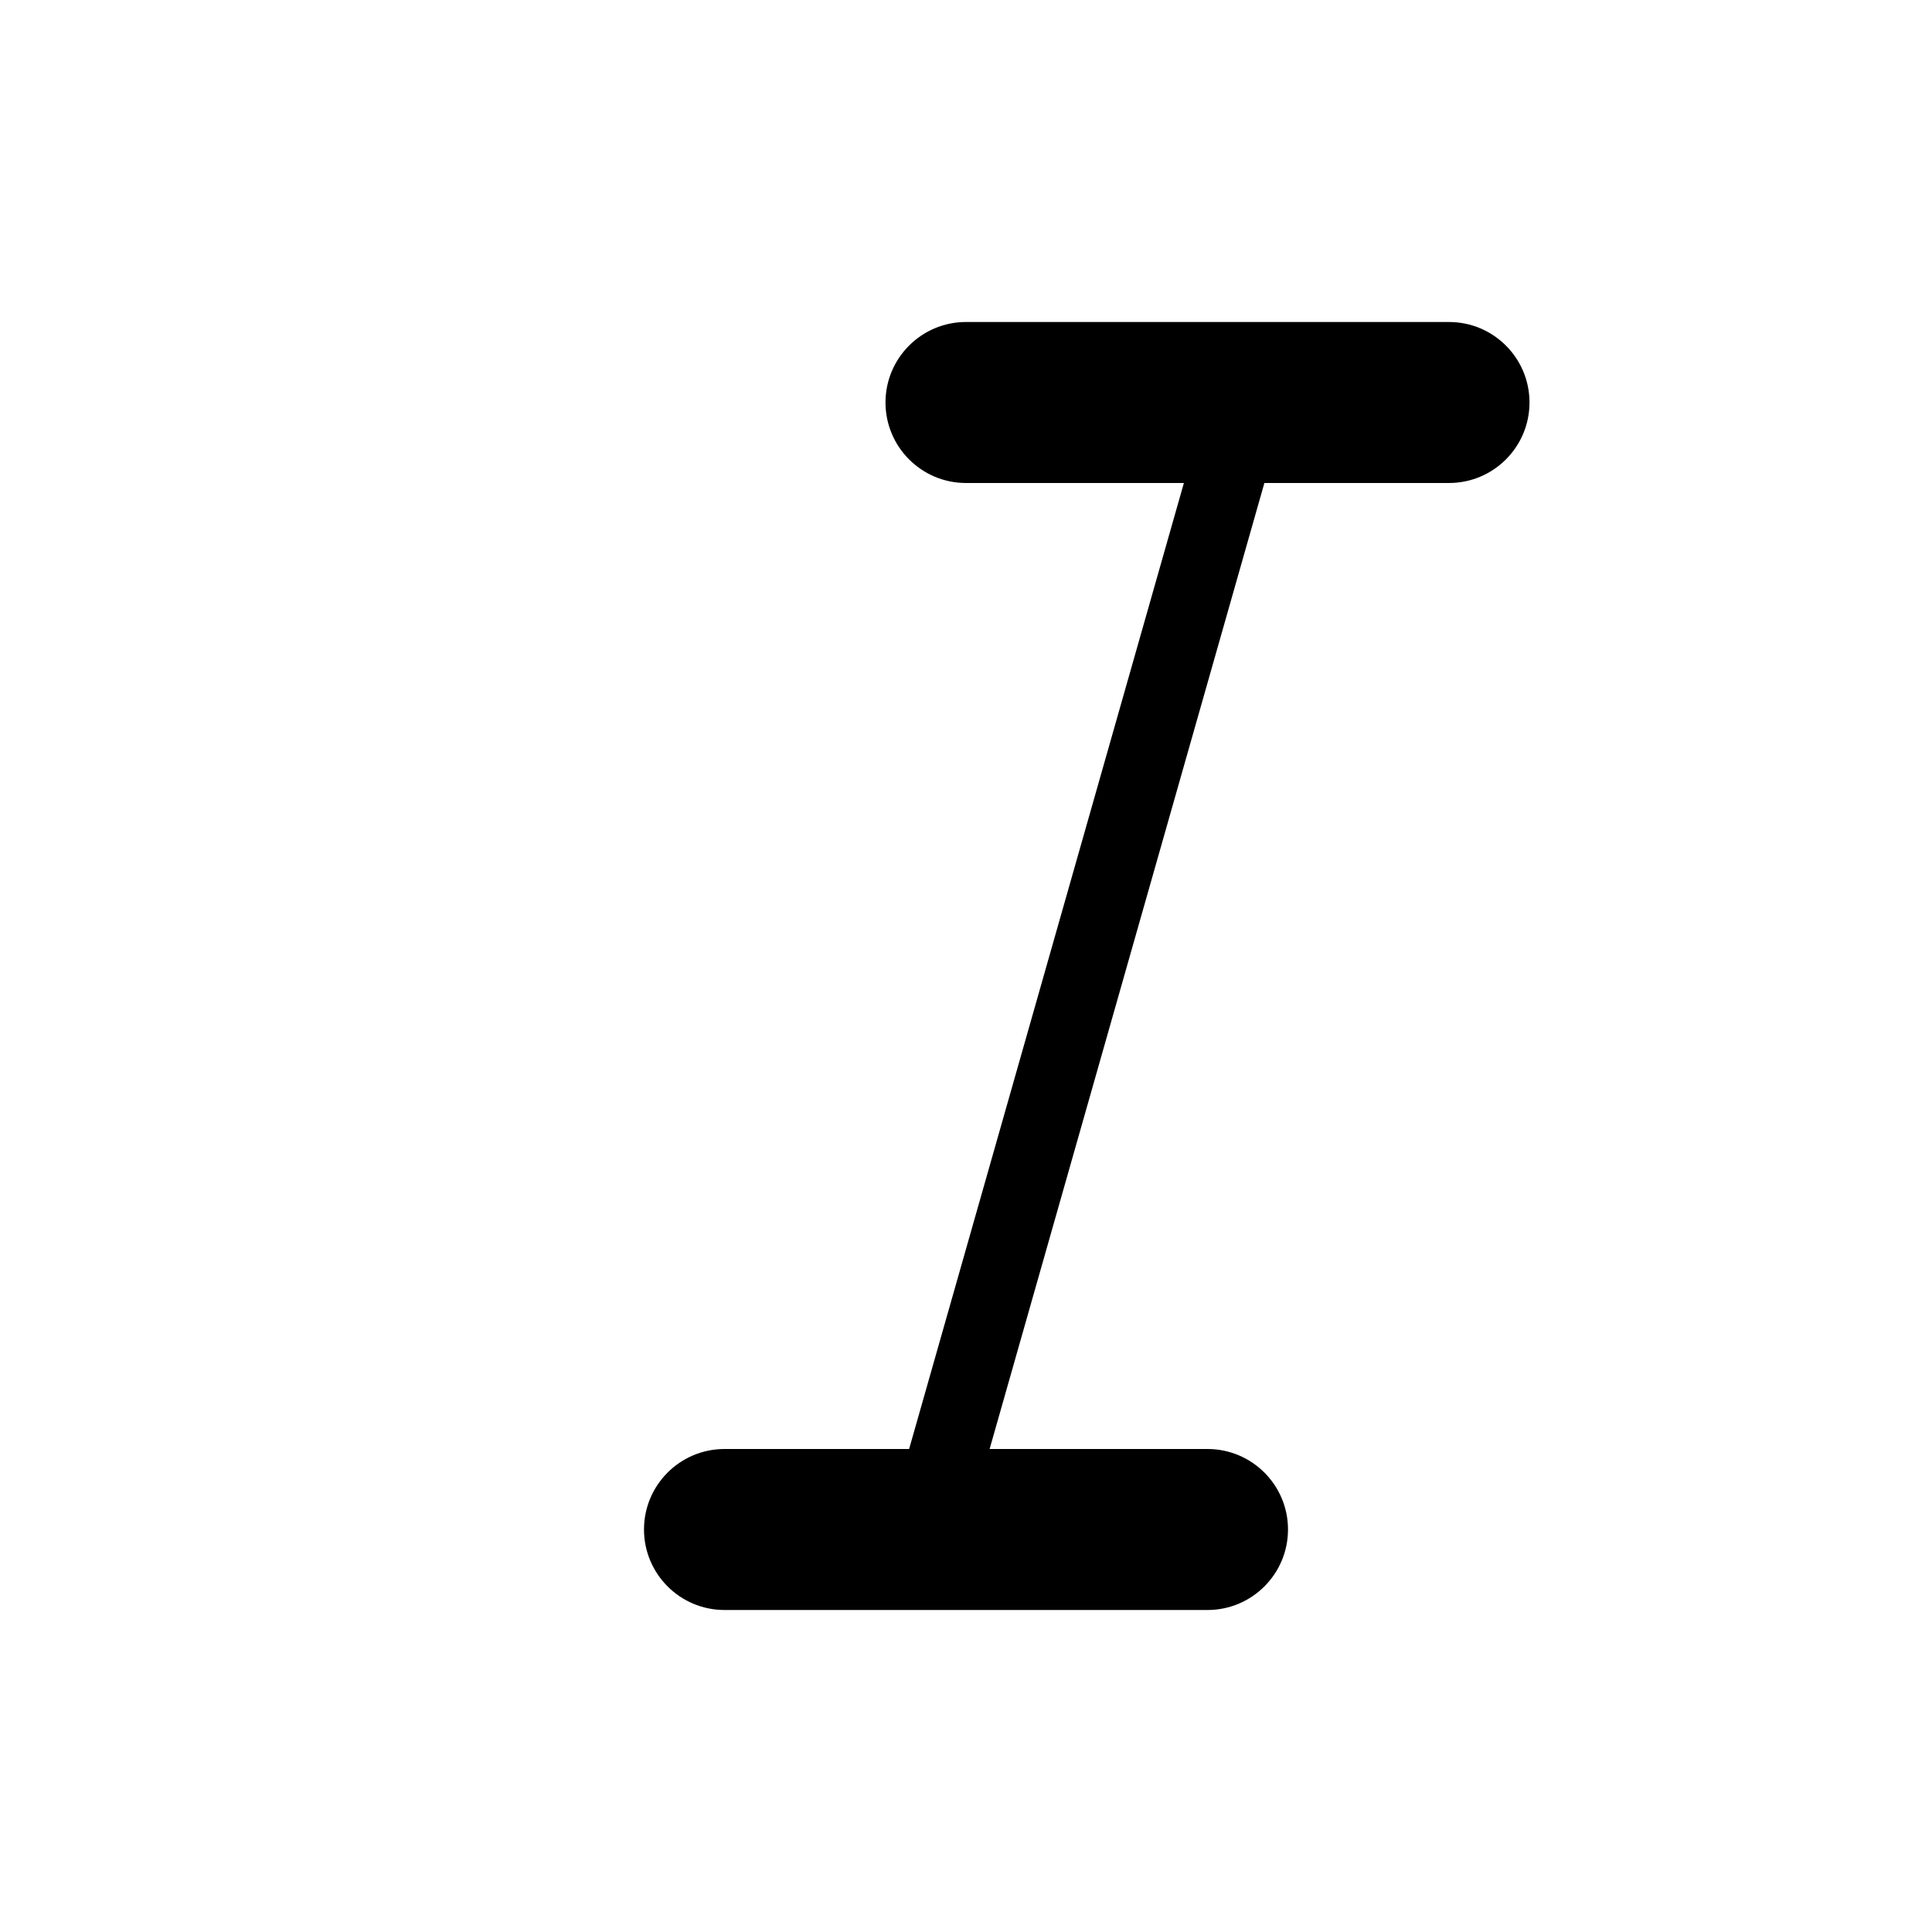
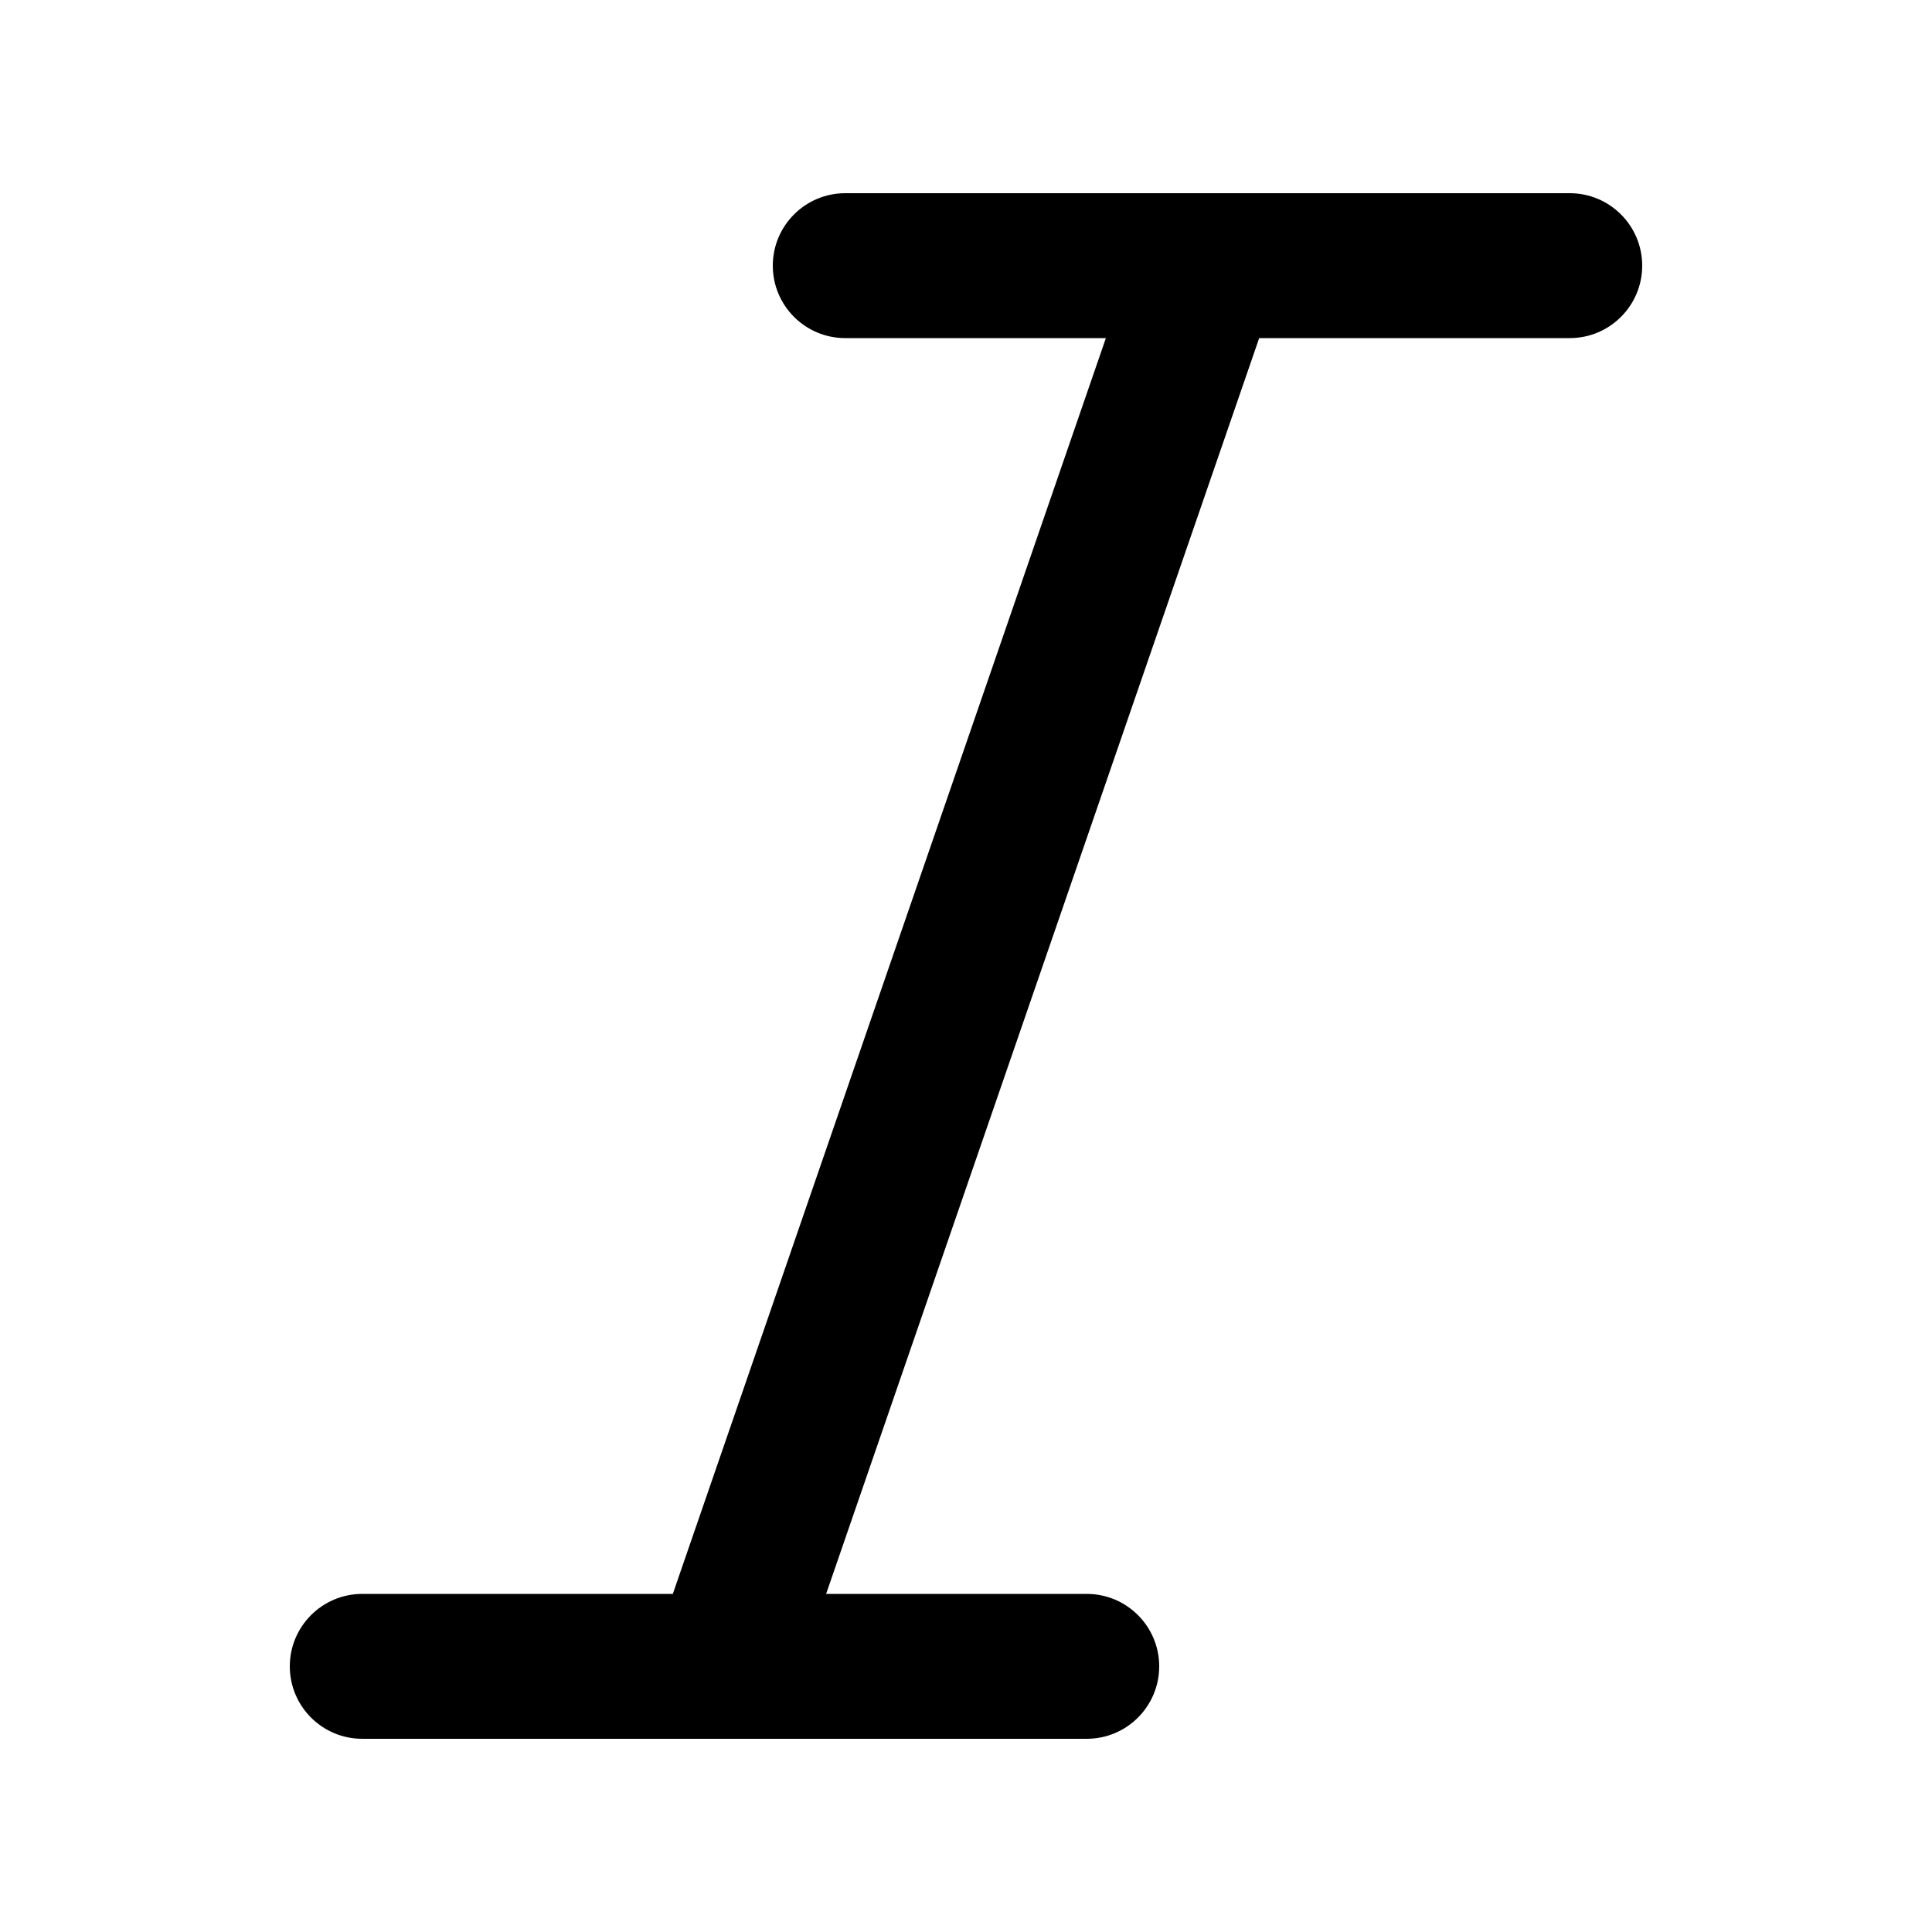
- <svg xmlns="http://www.w3.org/2000/svg" viewBox="0 0 18 18" fill="none">
-   <path d="M8.25 3.75C8.25 3.336 8.586 3 9 3H13.5C13.914 3 14.25 3.336 14.25 3.75C14.25 4.164 13.914 4.5 13.5 4.5H11.78L9.22 13.5H11.25C11.664 13.5 12 13.836 12 14.25C12 14.664 11.664 15 11.25 15H6.75C6.336 15 6 14.664 6 14.25C6 13.836 6.336 13.5 6.75 13.5H8.47L11.03 4.5H9C8.586 4.5 8.25 4.164 8.25 3.75Z" fill="currentColor" />
+ <svg xmlns="http://www.w3.org/2000/svg" viewBox="0 0 20 20" fill="currentColor">
+   <path fill-rule="evenodd" clip-rule="evenodd" d="M8 2.75C8 2.336 8.336 2 8.75 2H16.25C16.664 2 17 2.336 17 2.75C17 3.164 16.664 3.5 16.25 3.5H13.035L8.552 16.5H11.25C11.664 16.5 12 16.836 12 17.25C12 17.664 11.664 18 11.25 18H3.75C3.336 18 3 17.664 3 17.25C3 16.836 3.336 16.5 3.75 16.5H6.965L11.448 3.5H8.75C8.336 3.5 8 3.164 8 2.75Z" />
</svg>
